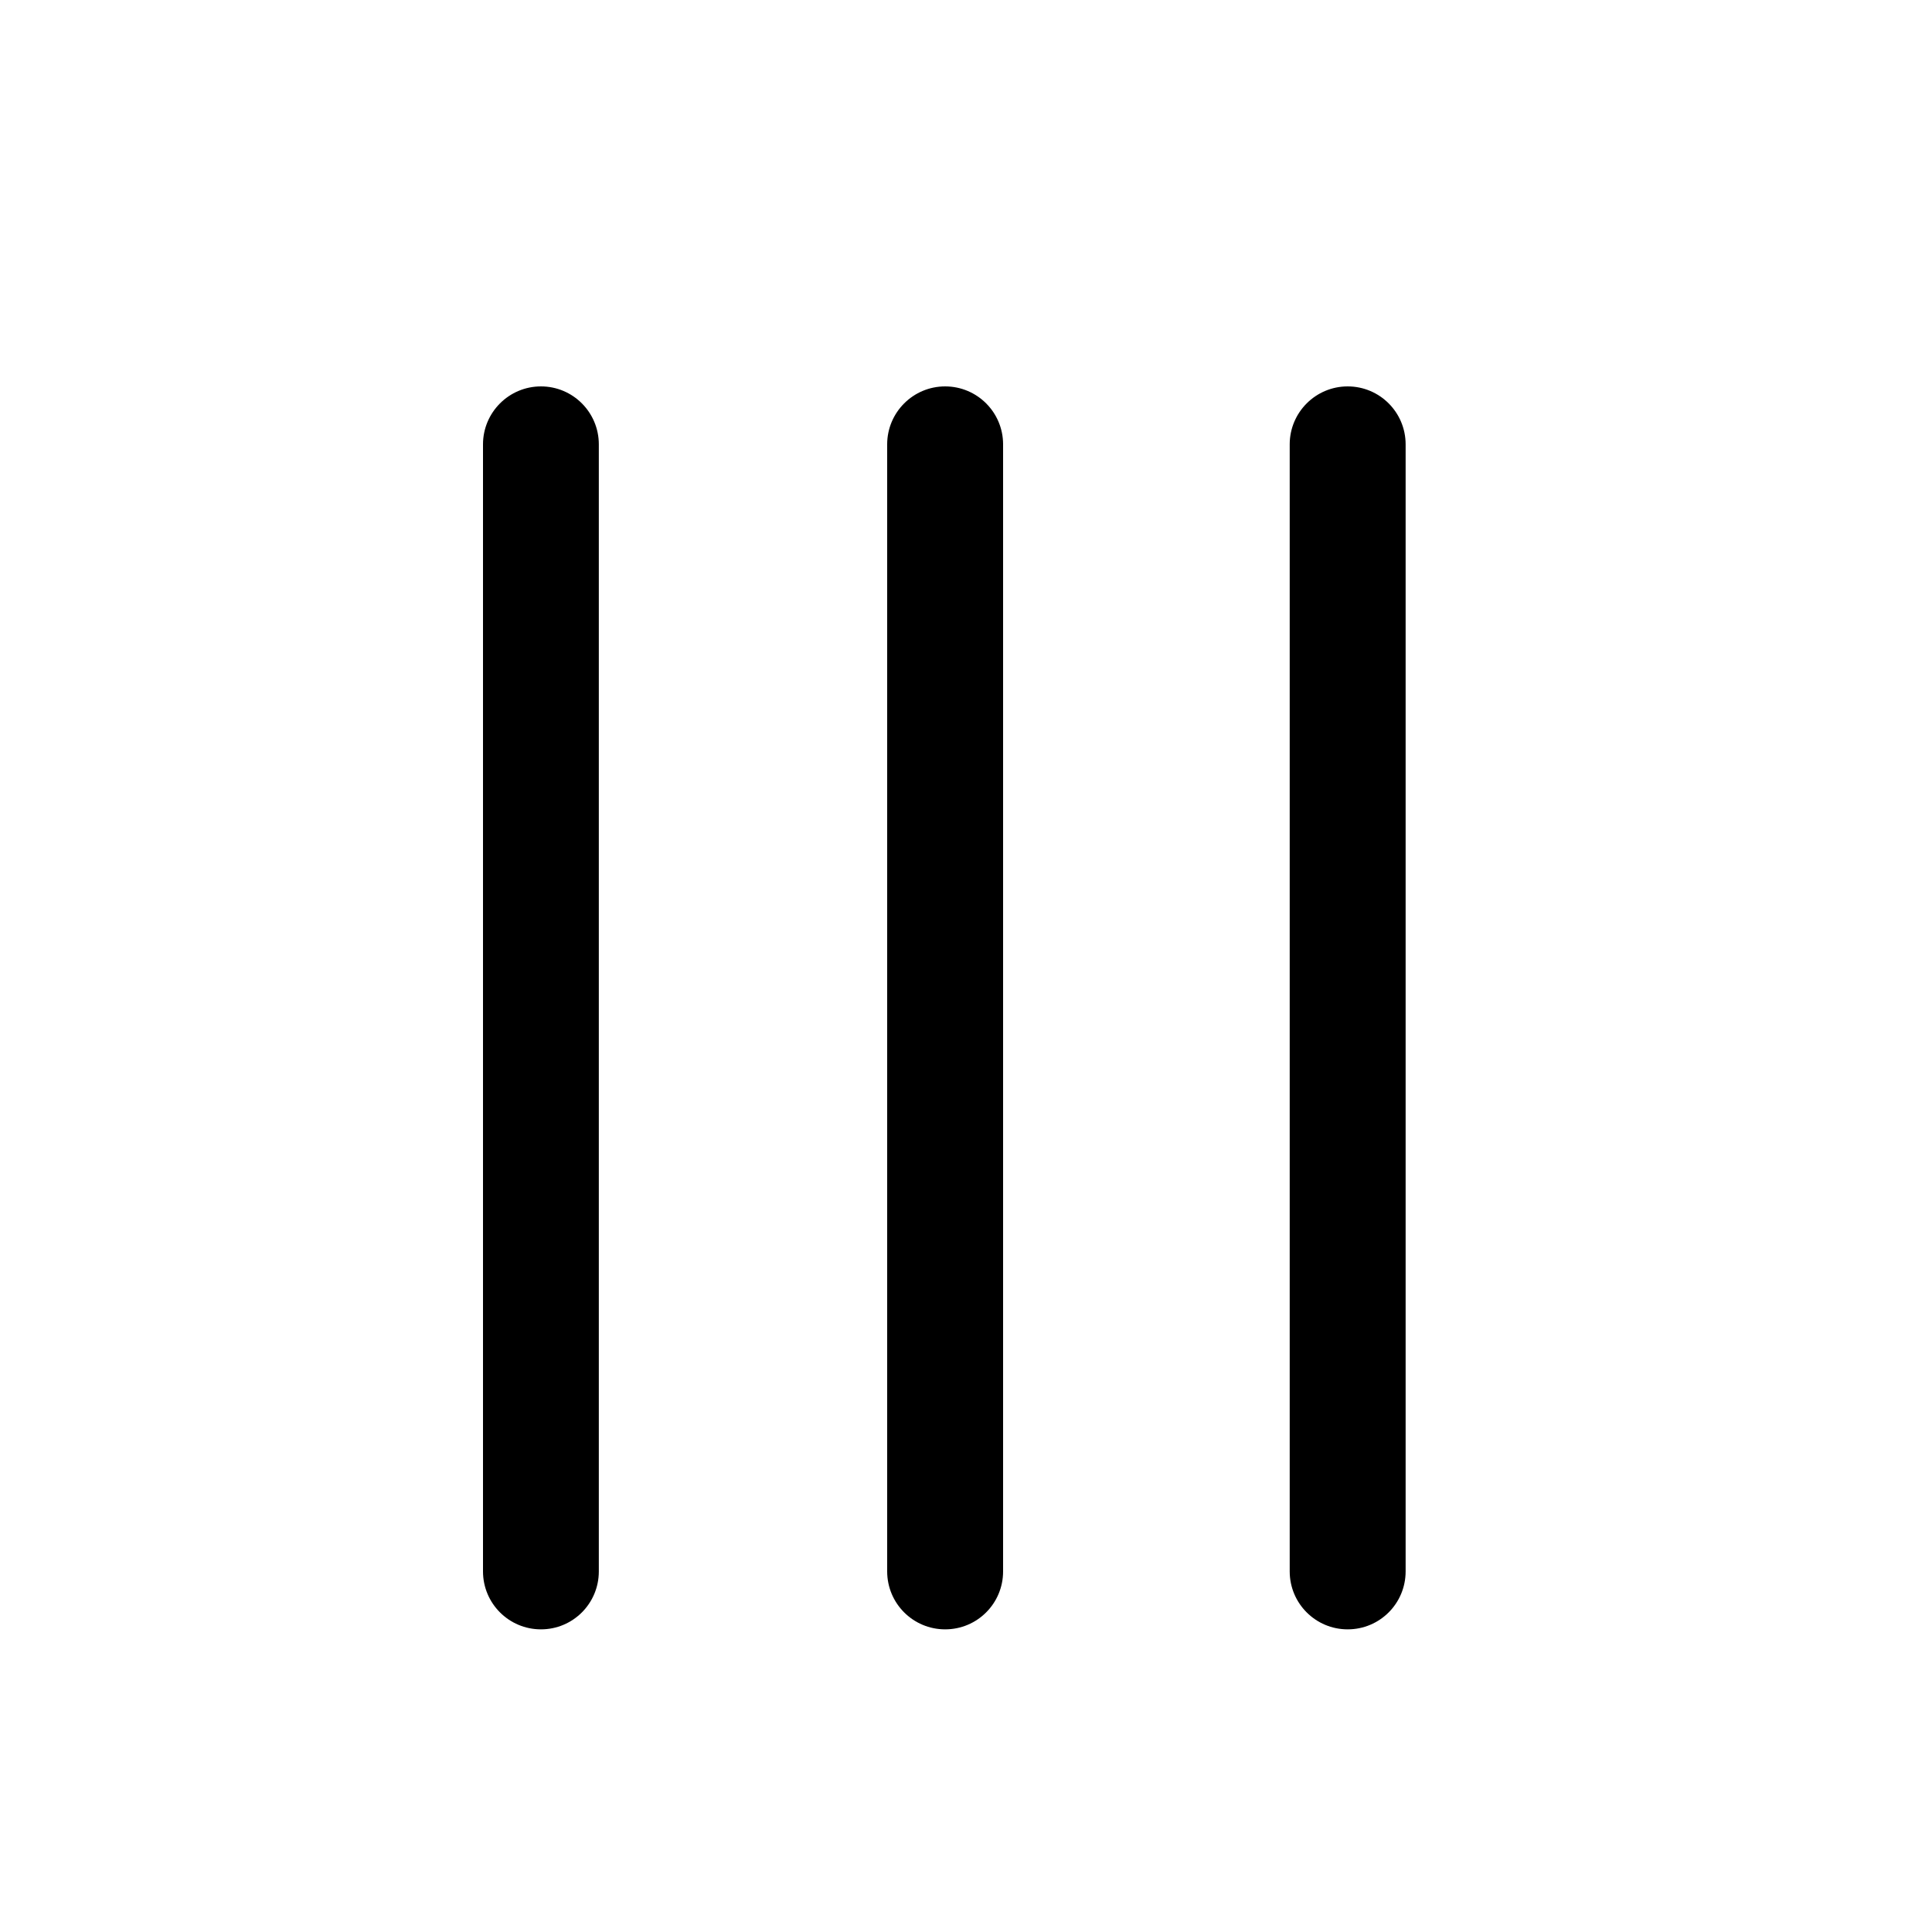
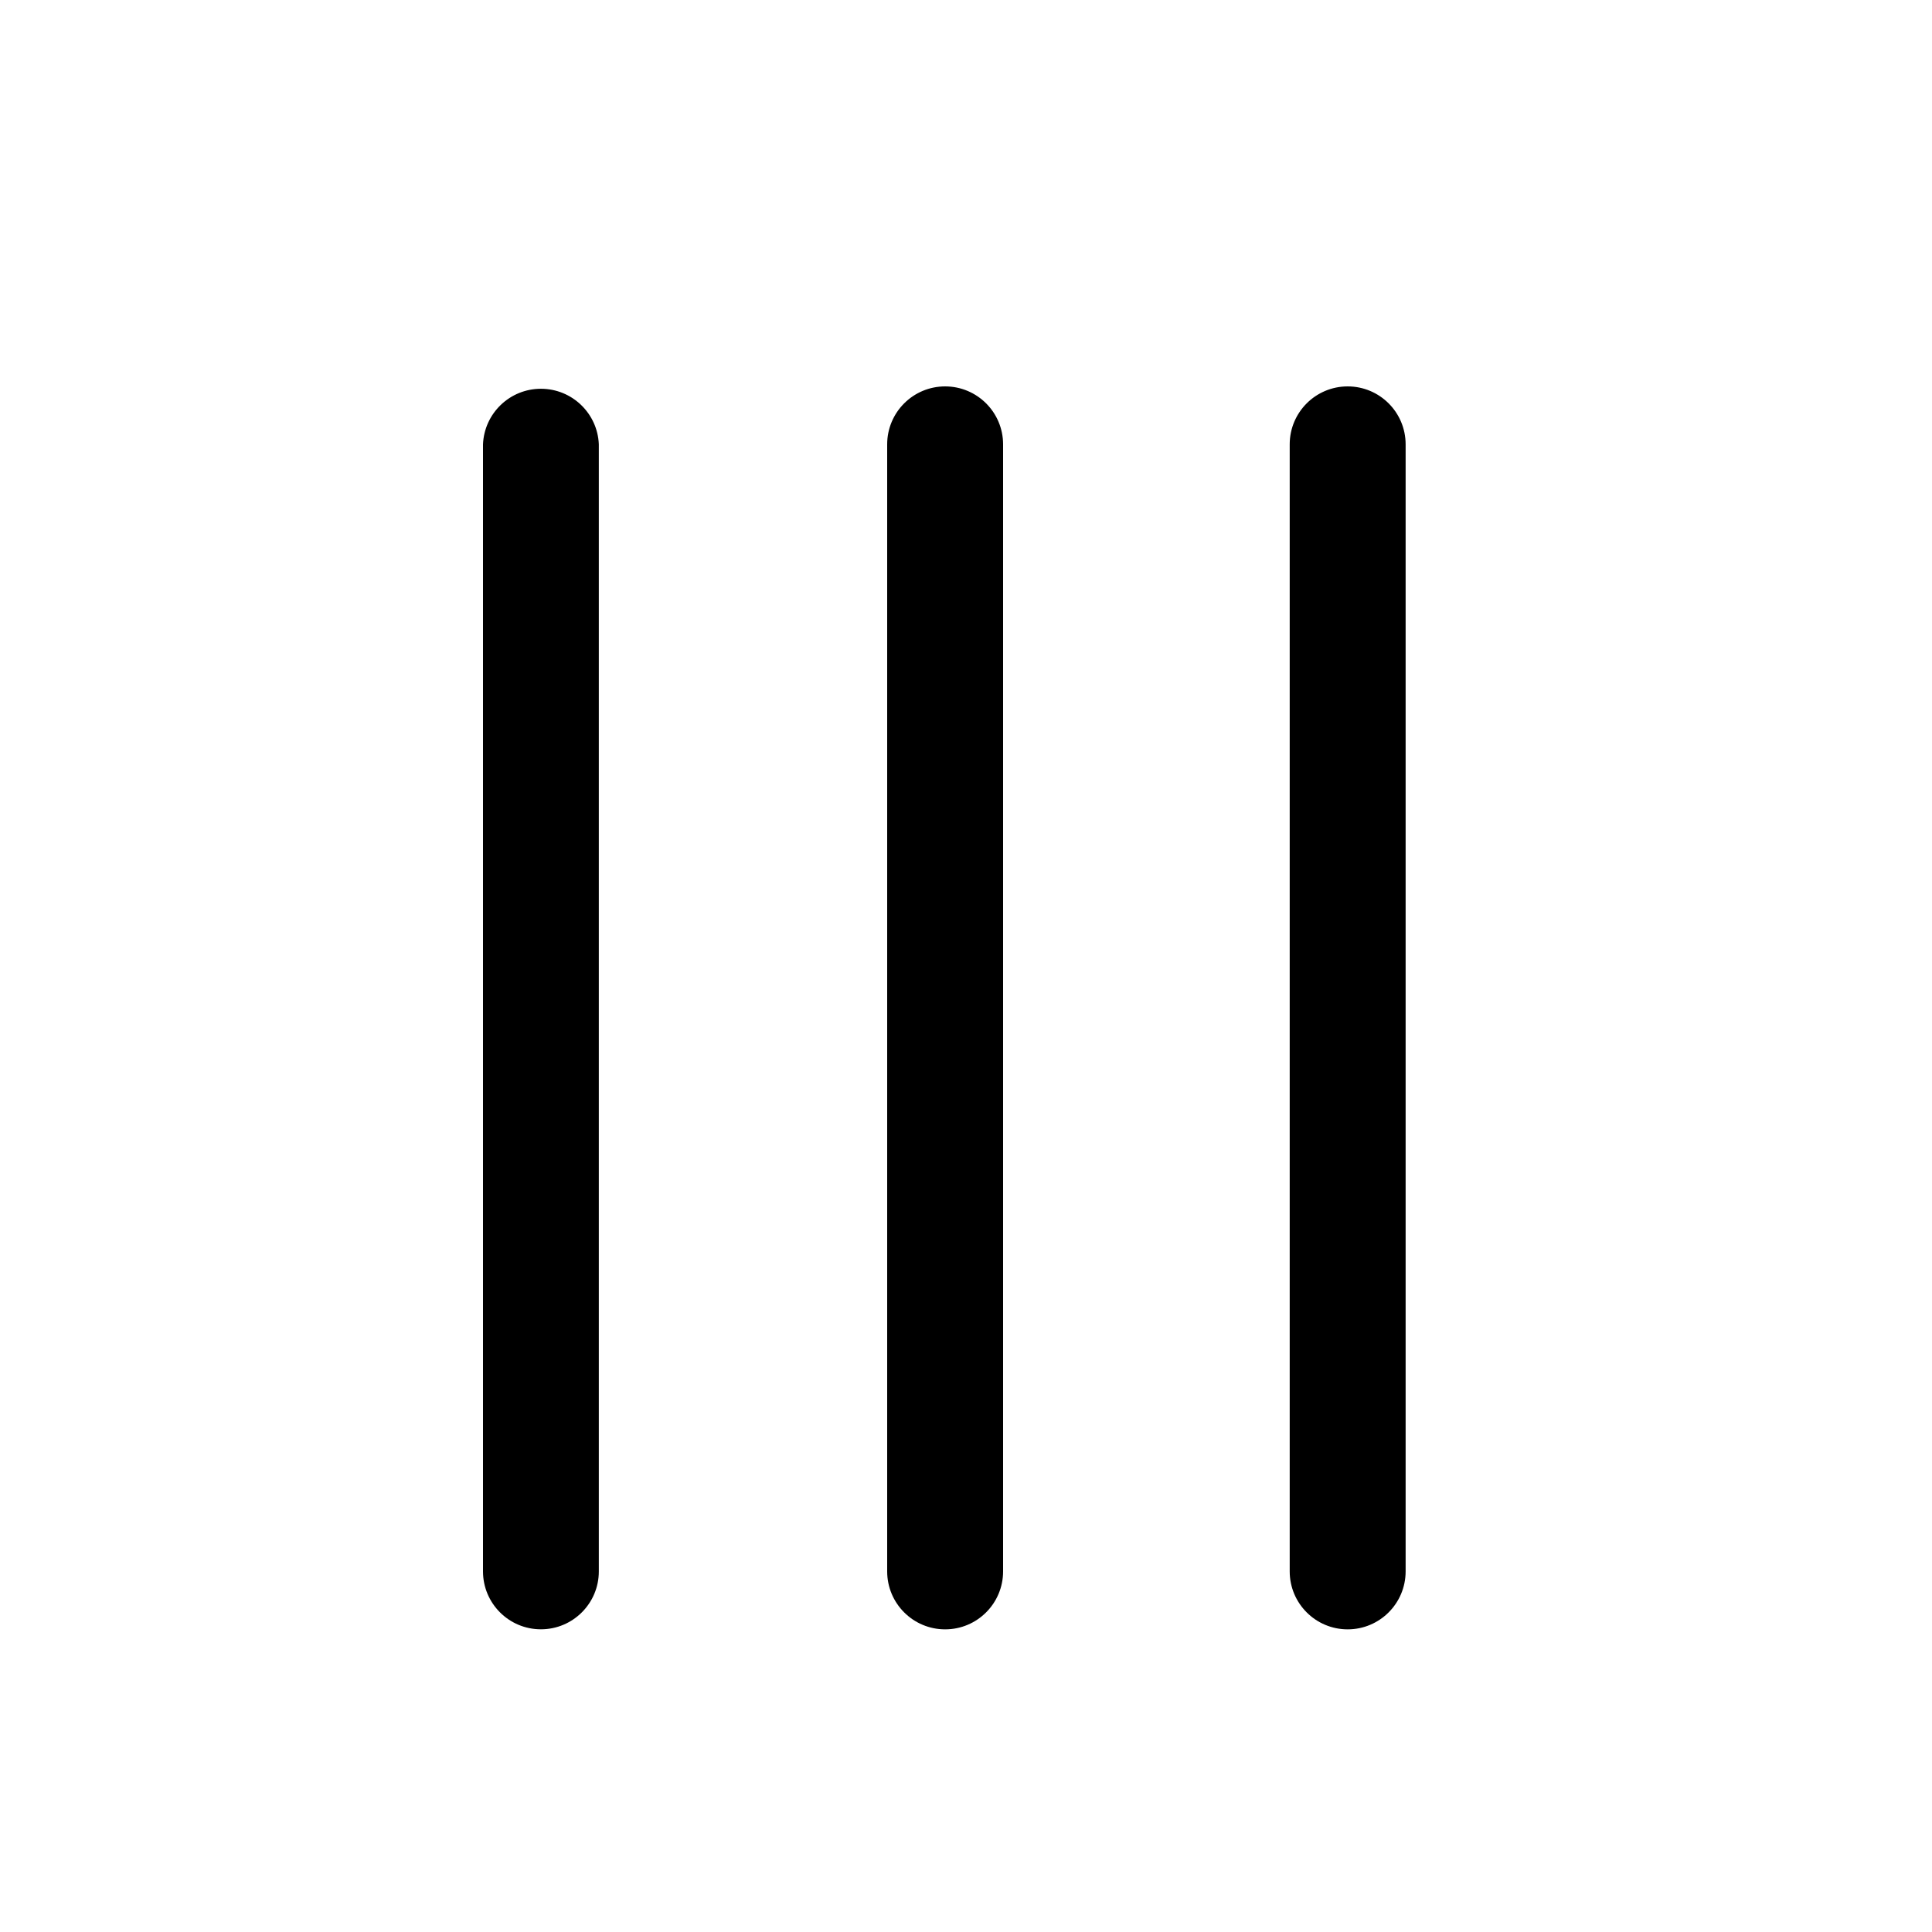
<svg xmlns="http://www.w3.org/2000/svg" viewBox="0 0 20 20">
-   <path fill="#000" fill-rule="evenodd" d="M5,16.267 L5,4.6 C5,4.269 5.269,4 5.6,4 C5.931,4 6.199,4.269 6.199,4.6 L6.199,16.267 C6.199,16.599 5.931,16.867 5.6,16.867 C5.269,16.867 5,16.599 5,16.267 L5,16.267 L5,16.267 L5,16.267 Z M9.184,16.267 L9.184,4.6 C9.184,4.269 9.453,4 9.784,4 C10.116,4 10.384,4.269 10.384,4.6 L10.384,16.267 C10.384,16.599 10.116,16.867 9.784,16.867 C9.453,16.867 9.184,16.599 9.184,16.267 L9.184,16.267 L9.184,16.267 L9.184,16.267 Z M13.351,16.267 L13.351,4.6 C13.351,4.269 13.62,4 13.951,4 C14.283,4 14.551,4.269 14.551,4.6 L14.551,16.267 C14.551,16.599 14.283,16.867 13.951,16.867 C13.62,16.867 13.351,16.599 13.351,16.267 L13.351,16.267 L13.351,16.267 L13.351,16.267 Z" />
+   <path fill="#000" fill-rule="evenodd" d="M5 16.267V4.6a.6.6 0 0 1 1.199 0v11.667a.599.599 0 1 1-1.199 0m4.184 0V4.6a.6.6 0 0 1 1.2 0v11.667a.6.6 0 1 1-1.2 0m4.167 0V4.6a.6.6 0 0 1 1.2 0v11.667a.6.6 0 1 1-1.2 0" />
</svg>
